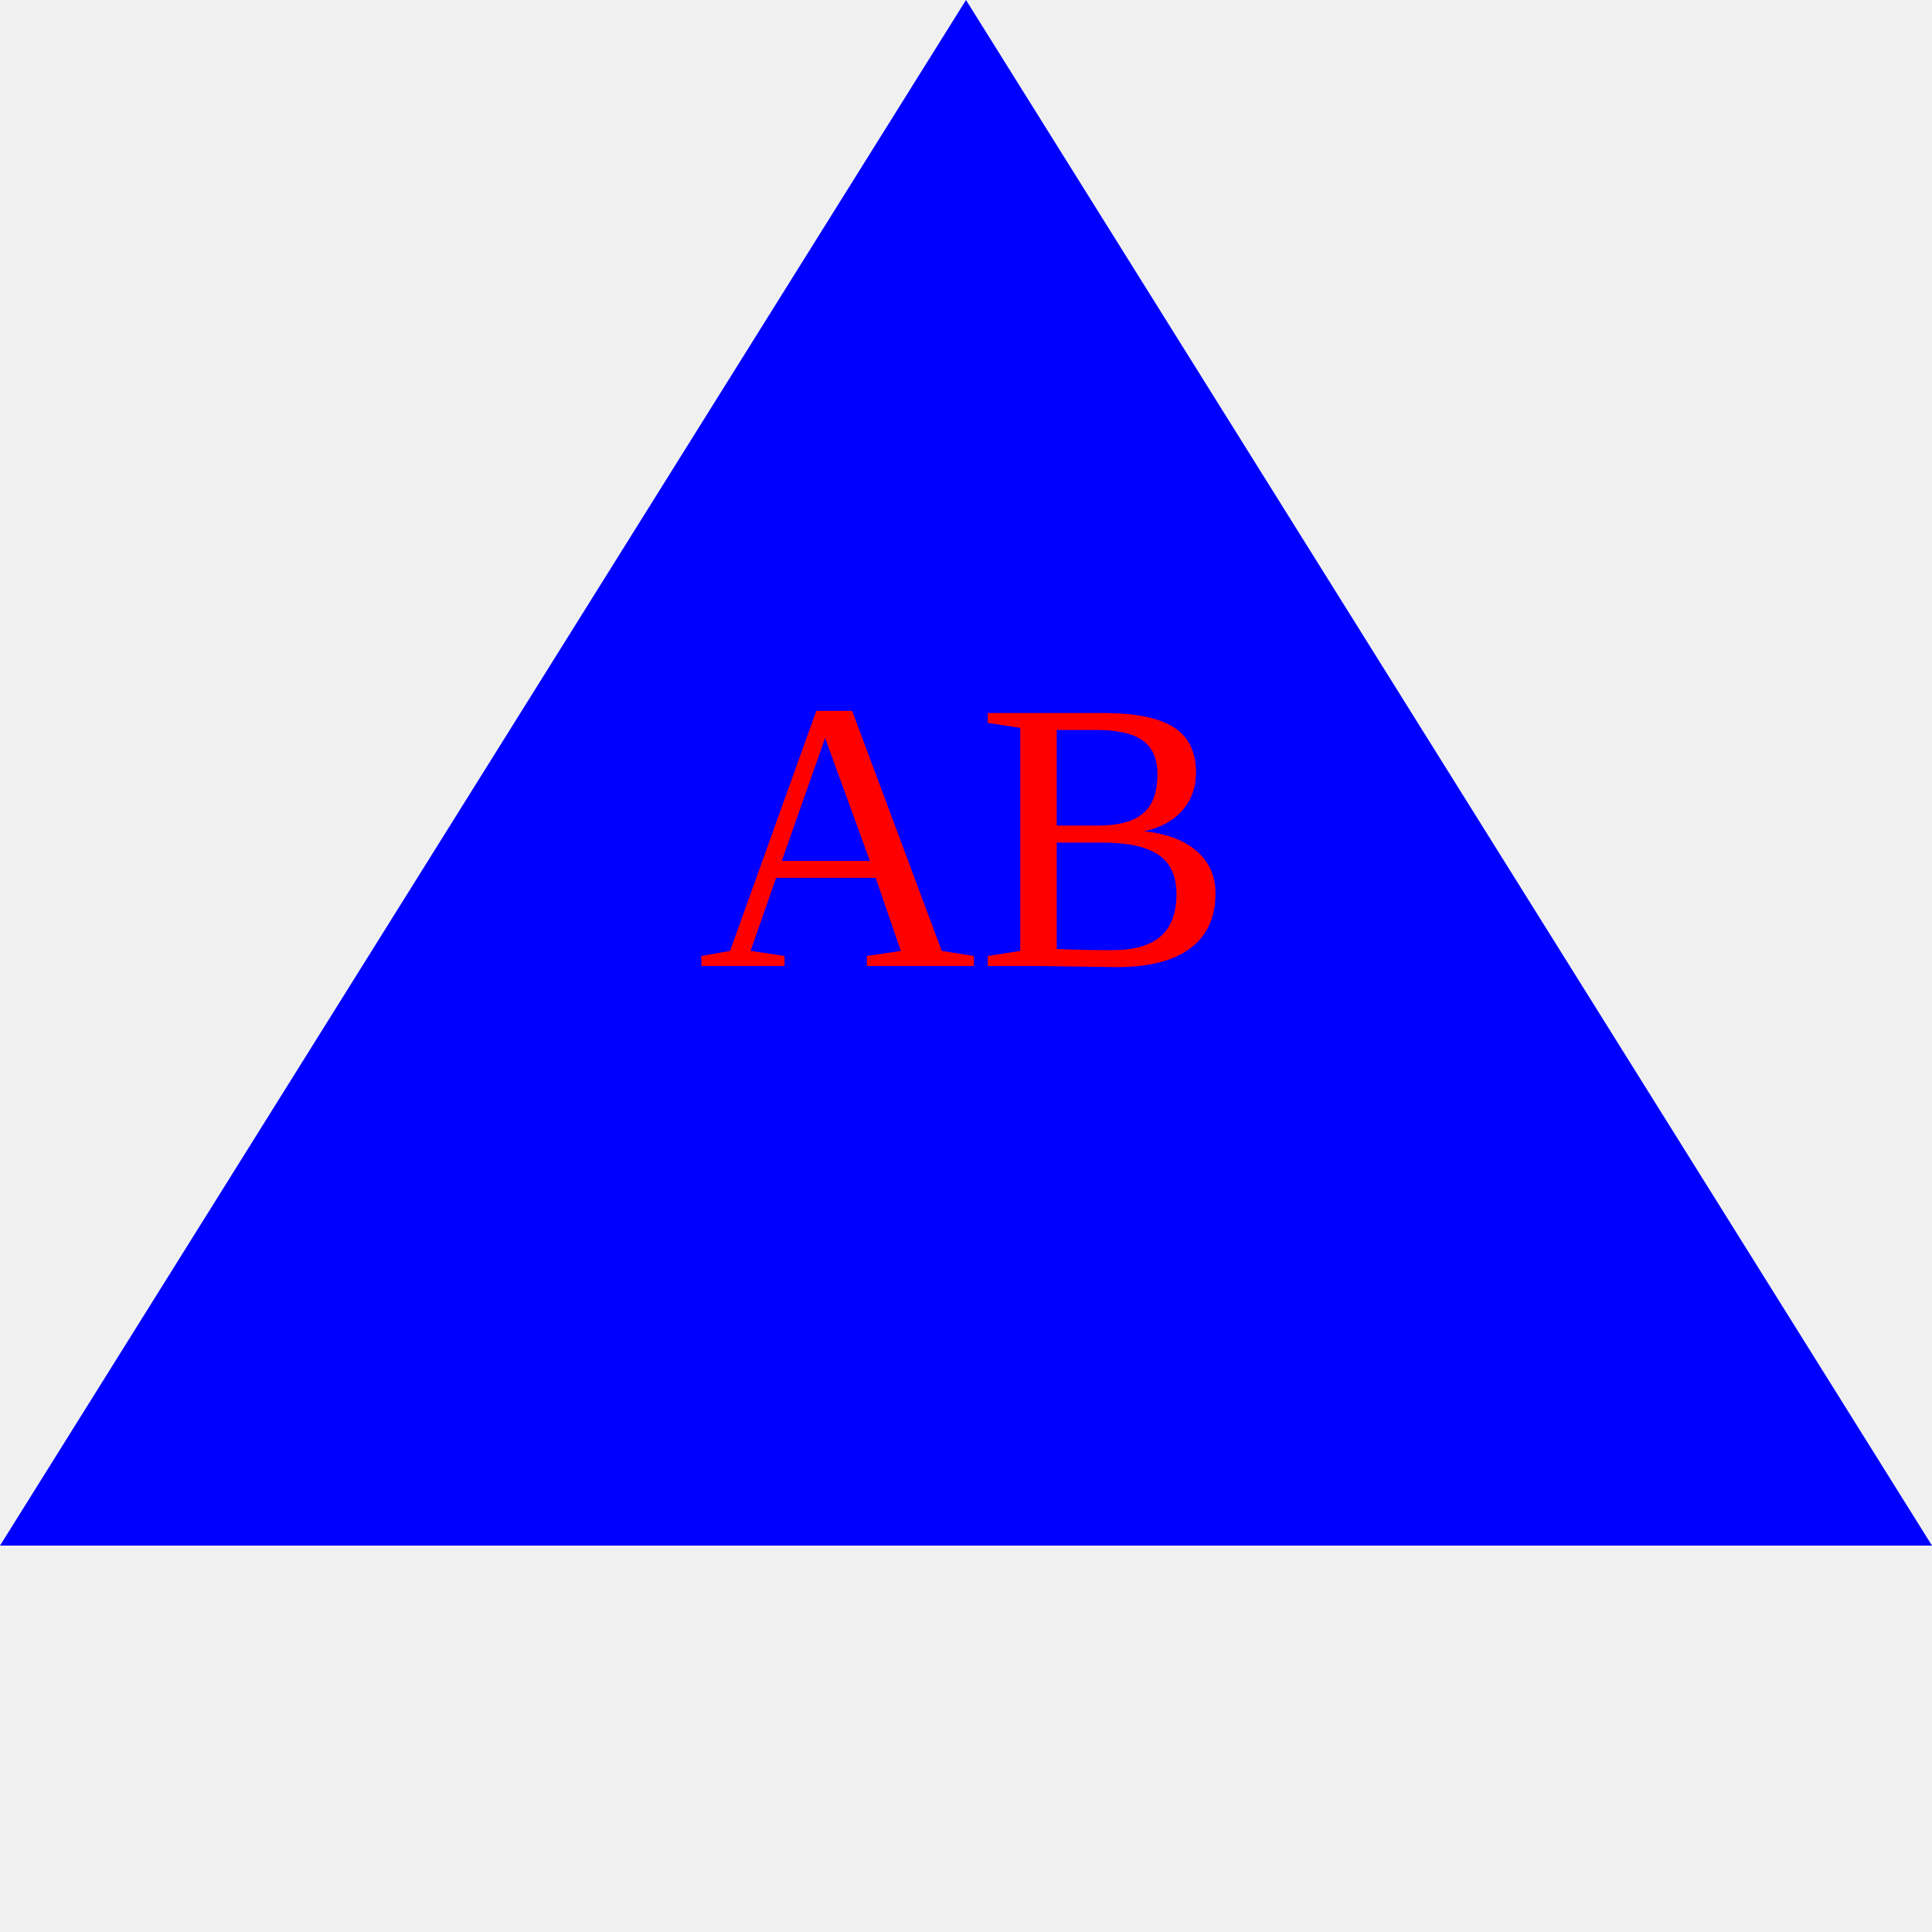
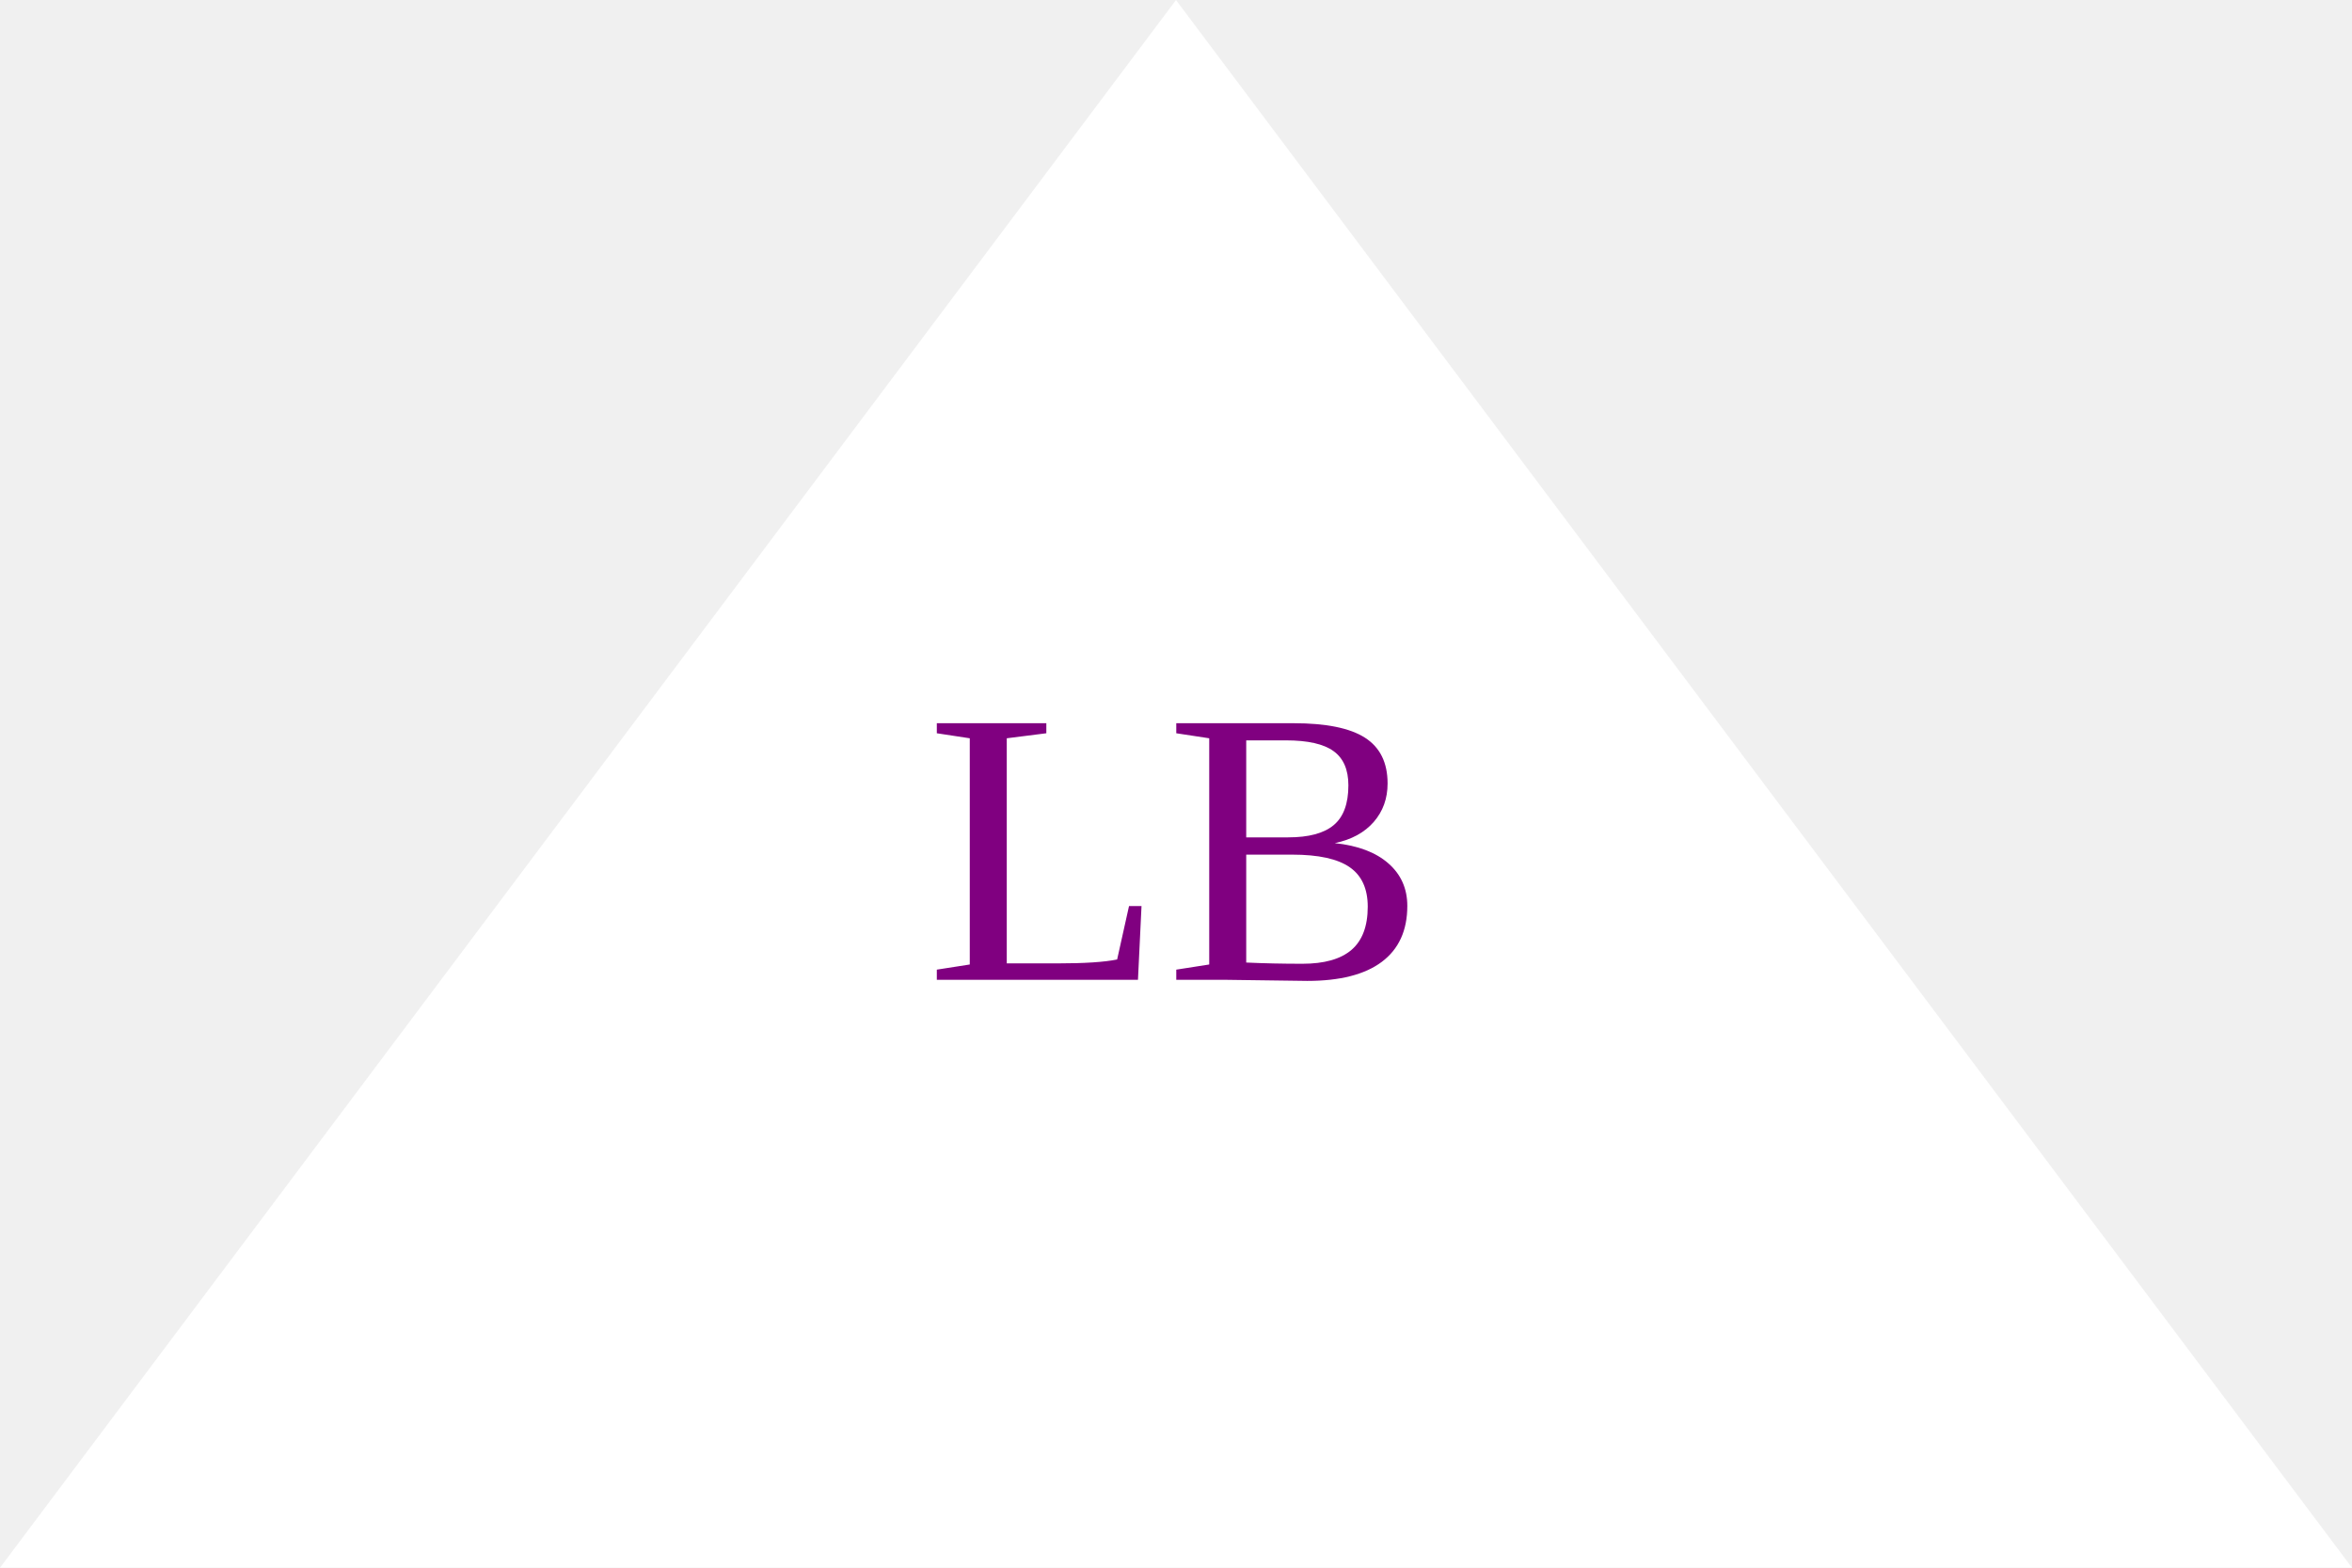
- <svg xmlns="http://www.w3.org/2000/svg" width="250" height="250" version="1.1">
-   <polygon points="125, 0 0, 200 250, 200" fill="blue" />
-   <text x="125" y="125" font-size="50" text-anchor="middle" fill="red">AB</text>
+ <svg xmlns="http://www.w3.org/2000/svg" width="300" height="200" version="1.1">
+   <polygon points="150, 0 0, 200 300, 200" fill="white" />
+   <text x="150" y="125" font-size="50" text-anchor="middle" fill="purple">LB</text>
</svg>
